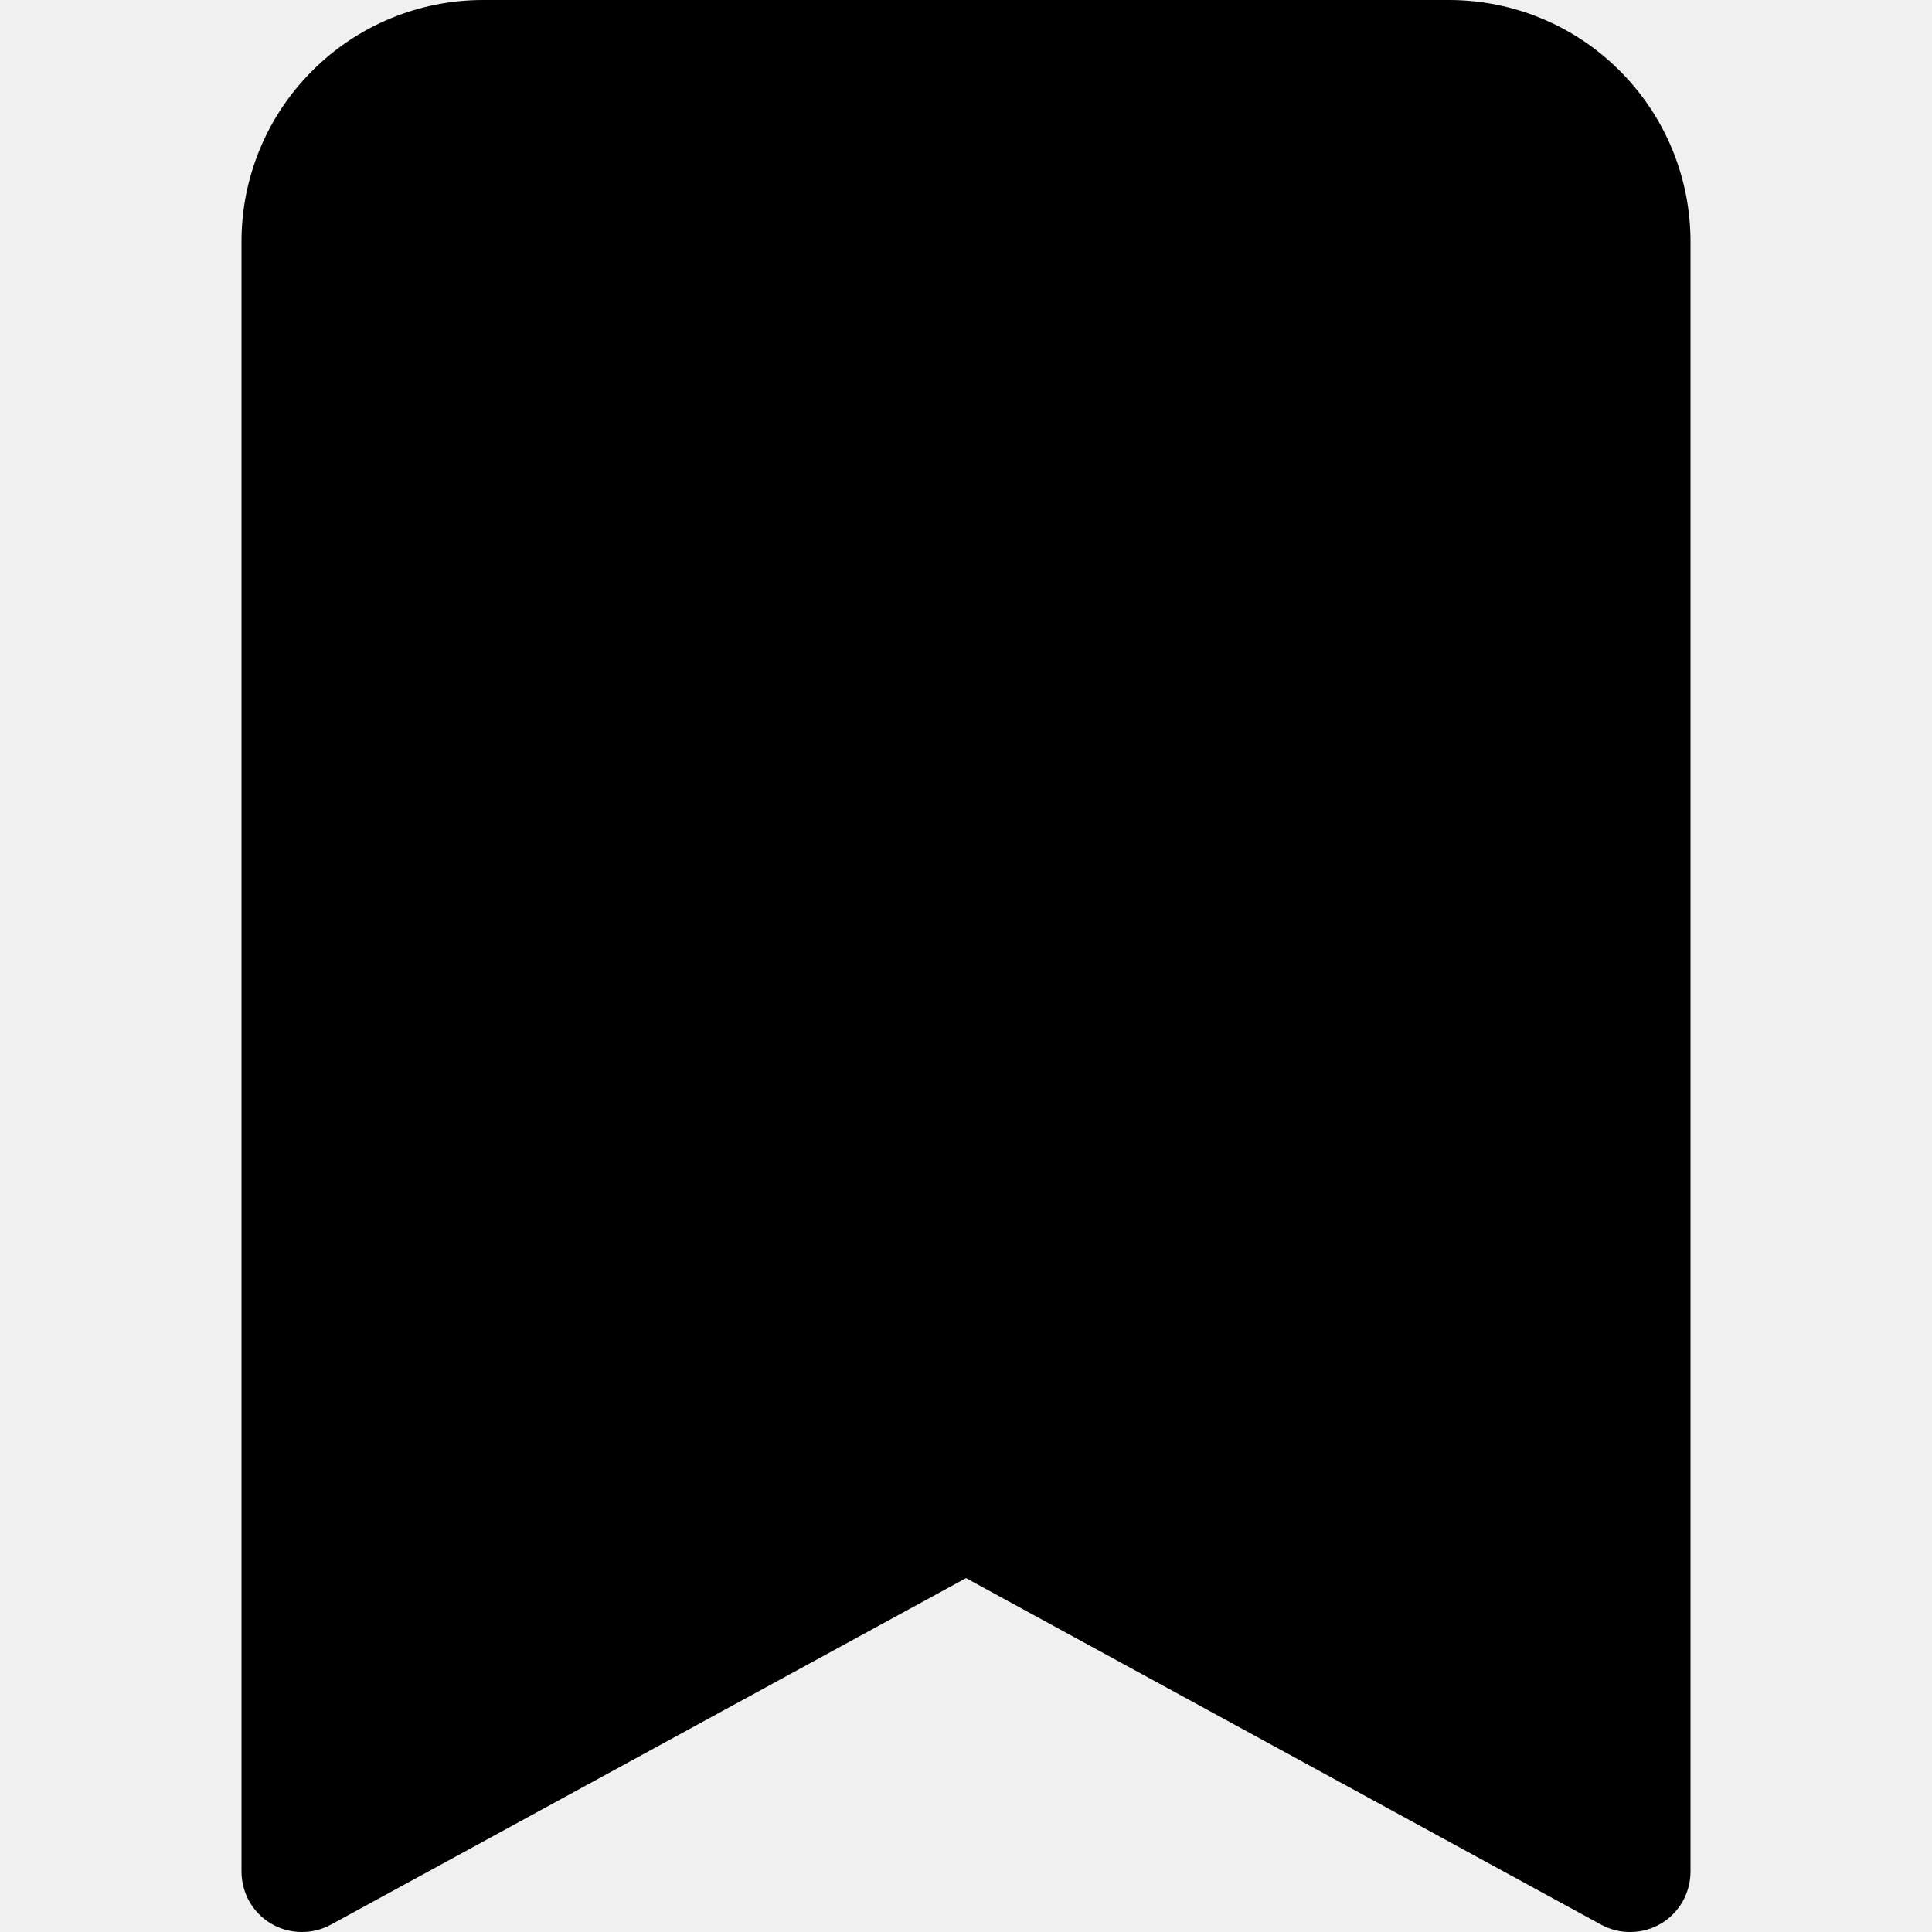
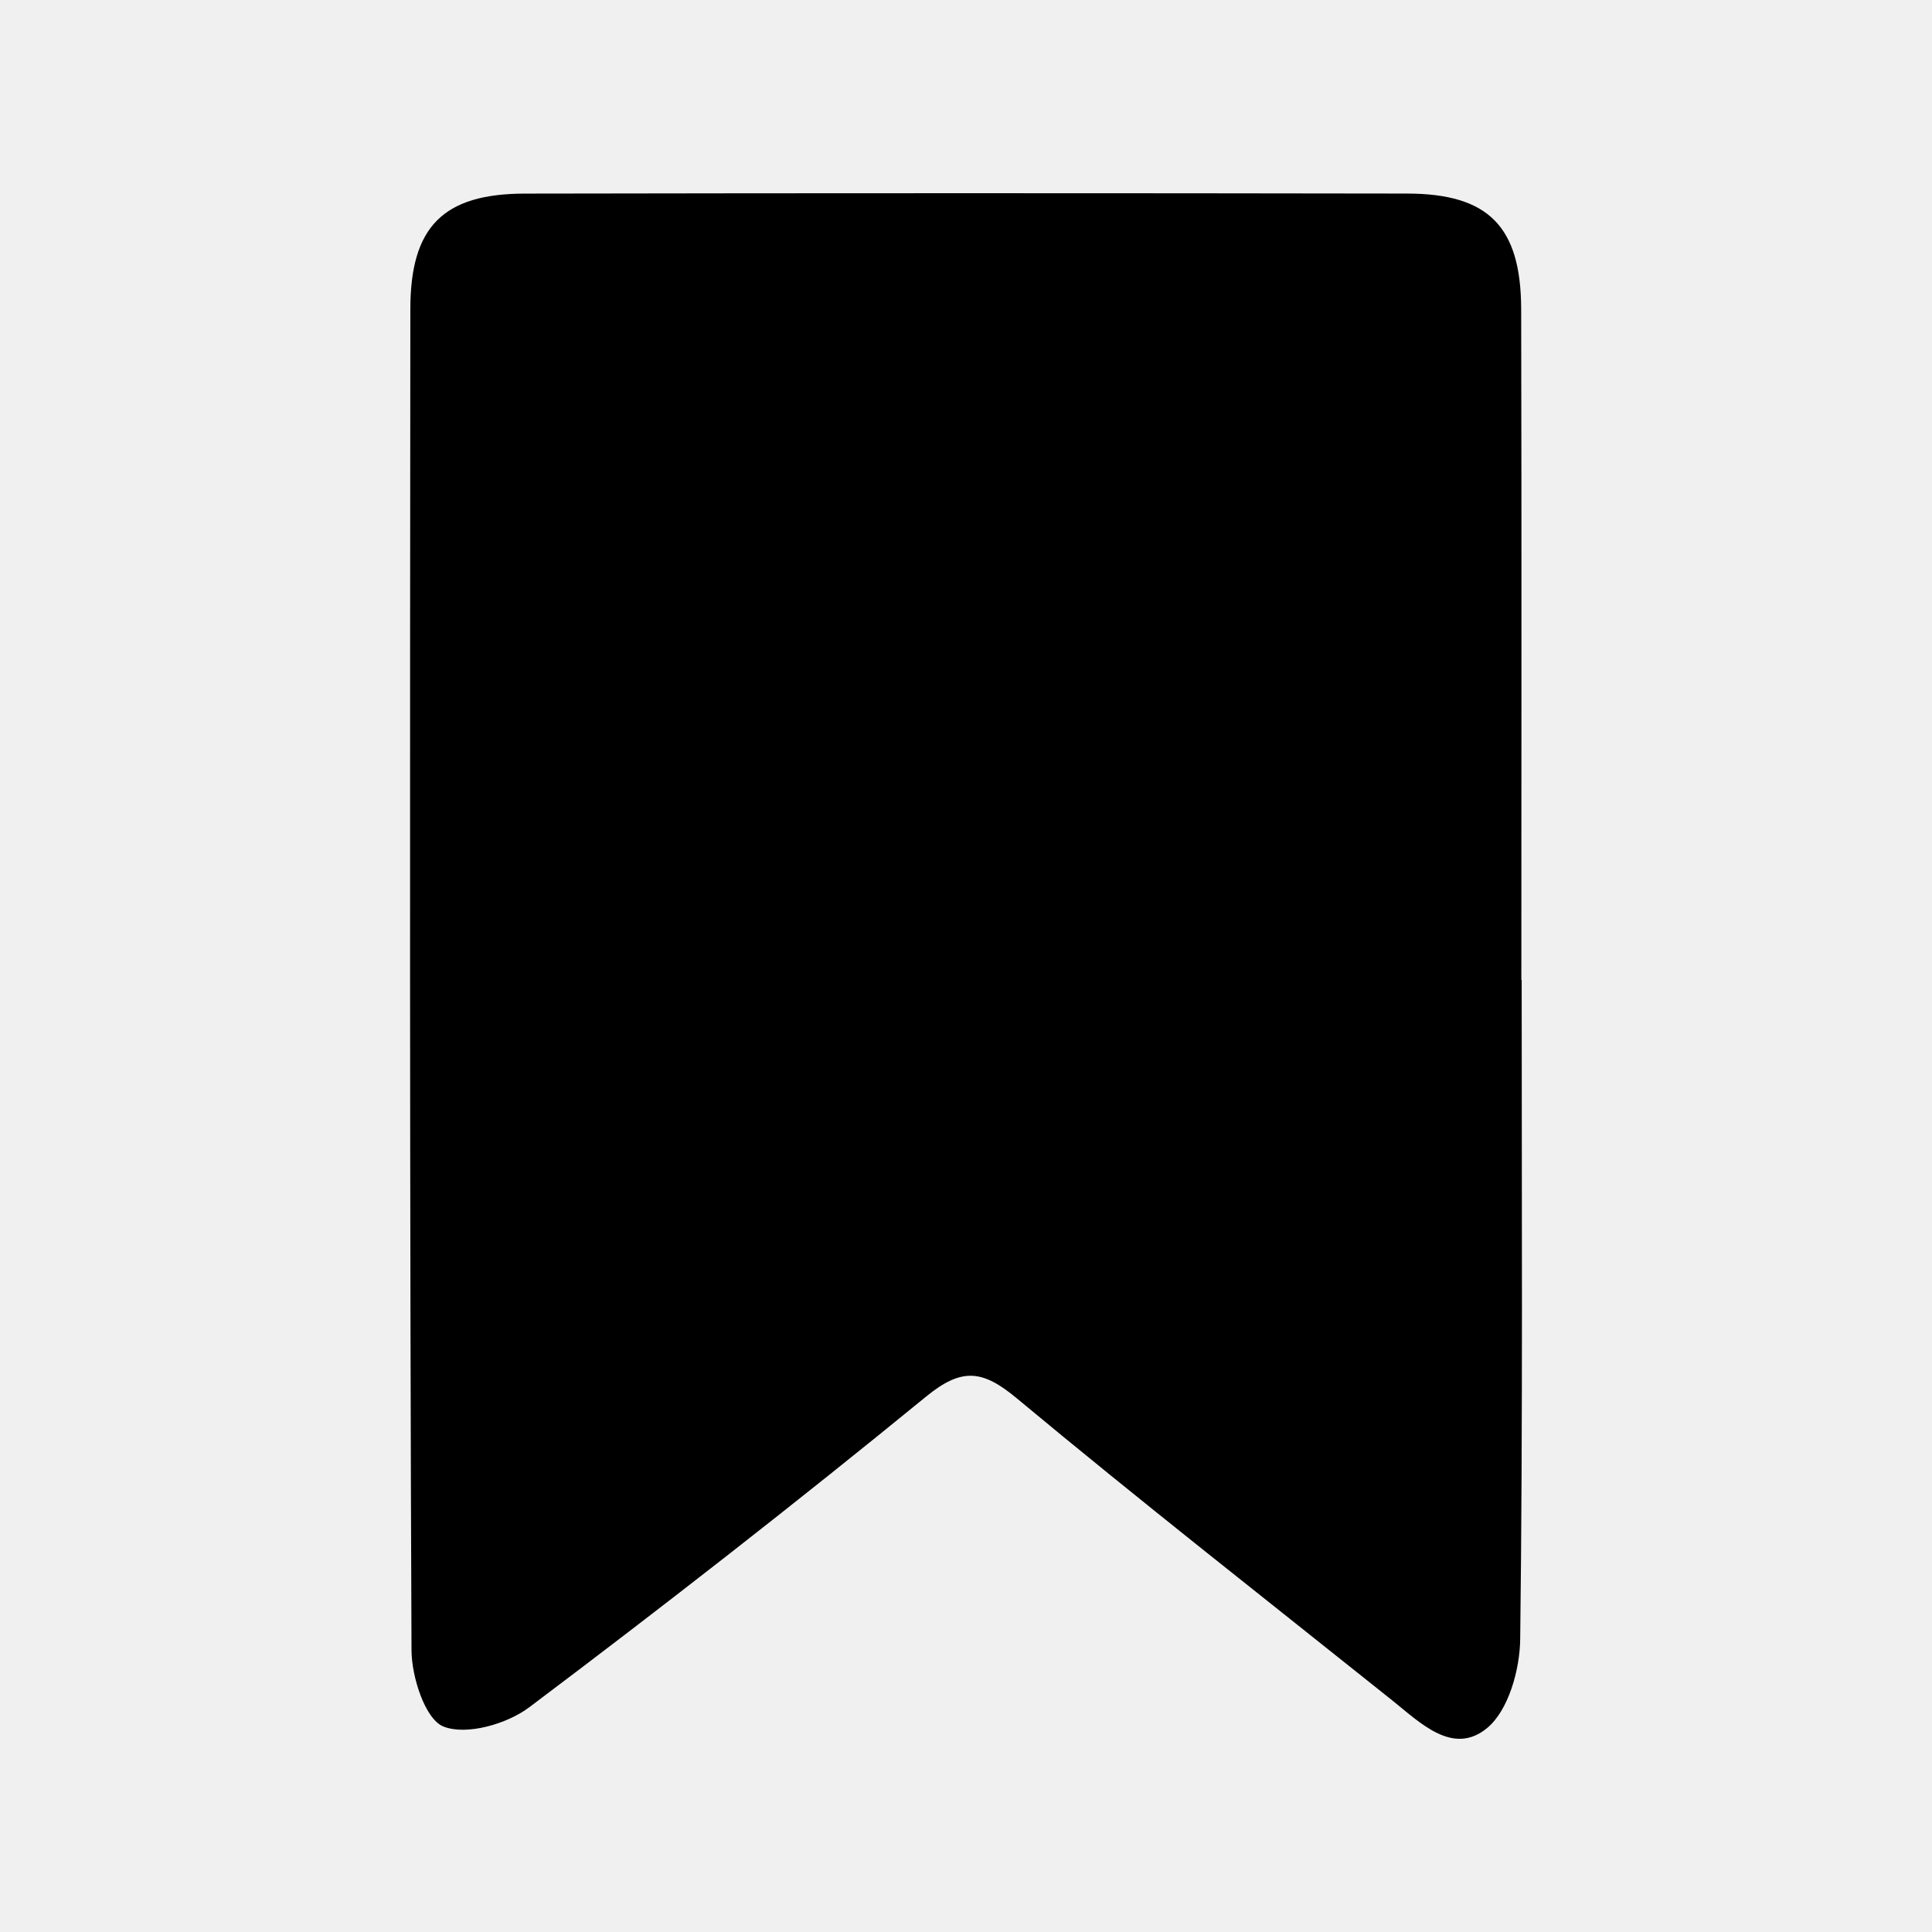
- <svg xmlns="http://www.w3.org/2000/svg" width="24" height="24" viewBox="0 0 24 24" fill="none">
+ <svg xmlns="http://www.w3.org/2000/svg" width="500" zoomAndPan="magnify" viewBox="0 0 375 375" height="500" preserveAspectRatio="xMidYMid meet" version="1.0">
  <defs>
-     <clipPath id="clip0">
-       <rect width="24" height="24" fill="white" />
+     <clipPath id="71701c7263">
+       <path d="M 79.59 37.5 L 295.41 37.5 L 295.41 337.5 L 79.59 337.5 Z M 79.59 37.5 " clip-rule="nonzero" />
    </clipPath>
  </defs>
-   <g clip-path="url(#clip0)">
-     <path d="M3 3V23.25C3 23.38 3.034 23.508 3.098 23.622C3.163 23.735 3.255 23.829 3.367 23.896C3.479 23.962 3.607 23.998 3.737 24C3.867 24.003 3.996 23.971 4.11 23.909L12 19.604L19.89 23.909C20.004 23.971 20.133 24.003 20.263 24C20.393 23.998 20.521 23.962 20.633 23.896C20.745 23.829 20.837 23.735 20.902 23.622C20.966 23.508 21 23.38 21 23.25V3C21 2.204 20.684 1.441 20.121 0.879C19.559 0.316 18.796 0 18 0L6 0C5.204 0 4.441 0.316 3.879 0.879C3.316 1.441 3 2.204 3 3V3Z" fill="black" />
+   <g clip-path="url(#71701c7263)">
+     <path fill="#000000" d="M 295.355 190.191 C 295.355 232.844 295.598 275.5 295.07 318.145 C 295 324.082 292.797 331.996 288.637 335.422 C 282.023 340.863 275.68 334.398 270.188 330.008 C 245.863 310.562 221.332 291.367 197.402 271.449 C 190.793 265.949 186.781 265.332 179.773 271.062 C 154.516 291.707 128.781 311.785 102.715 331.391 C 98.387 334.645 90.539 336.887 86.086 335.125 C 82.531 333.723 79.898 325.516 79.875 320.316 C 79.504 233.535 79.574 146.746 79.648 59.957 C 79.664 44.02 86 37.605 101.859 37.578 C 158.957 37.473 216.051 37.48 273.145 37.57 C 288.938 37.598 295.219 43.98 295.258 60.012 C 295.359 103.406 295.293 146.797 295.293 190.191 C 295.312 190.191 295.336 190.191 295.355 190.191 " fill-opacity="1" fill-rule="nonzero" />
  </g>
</svg>
